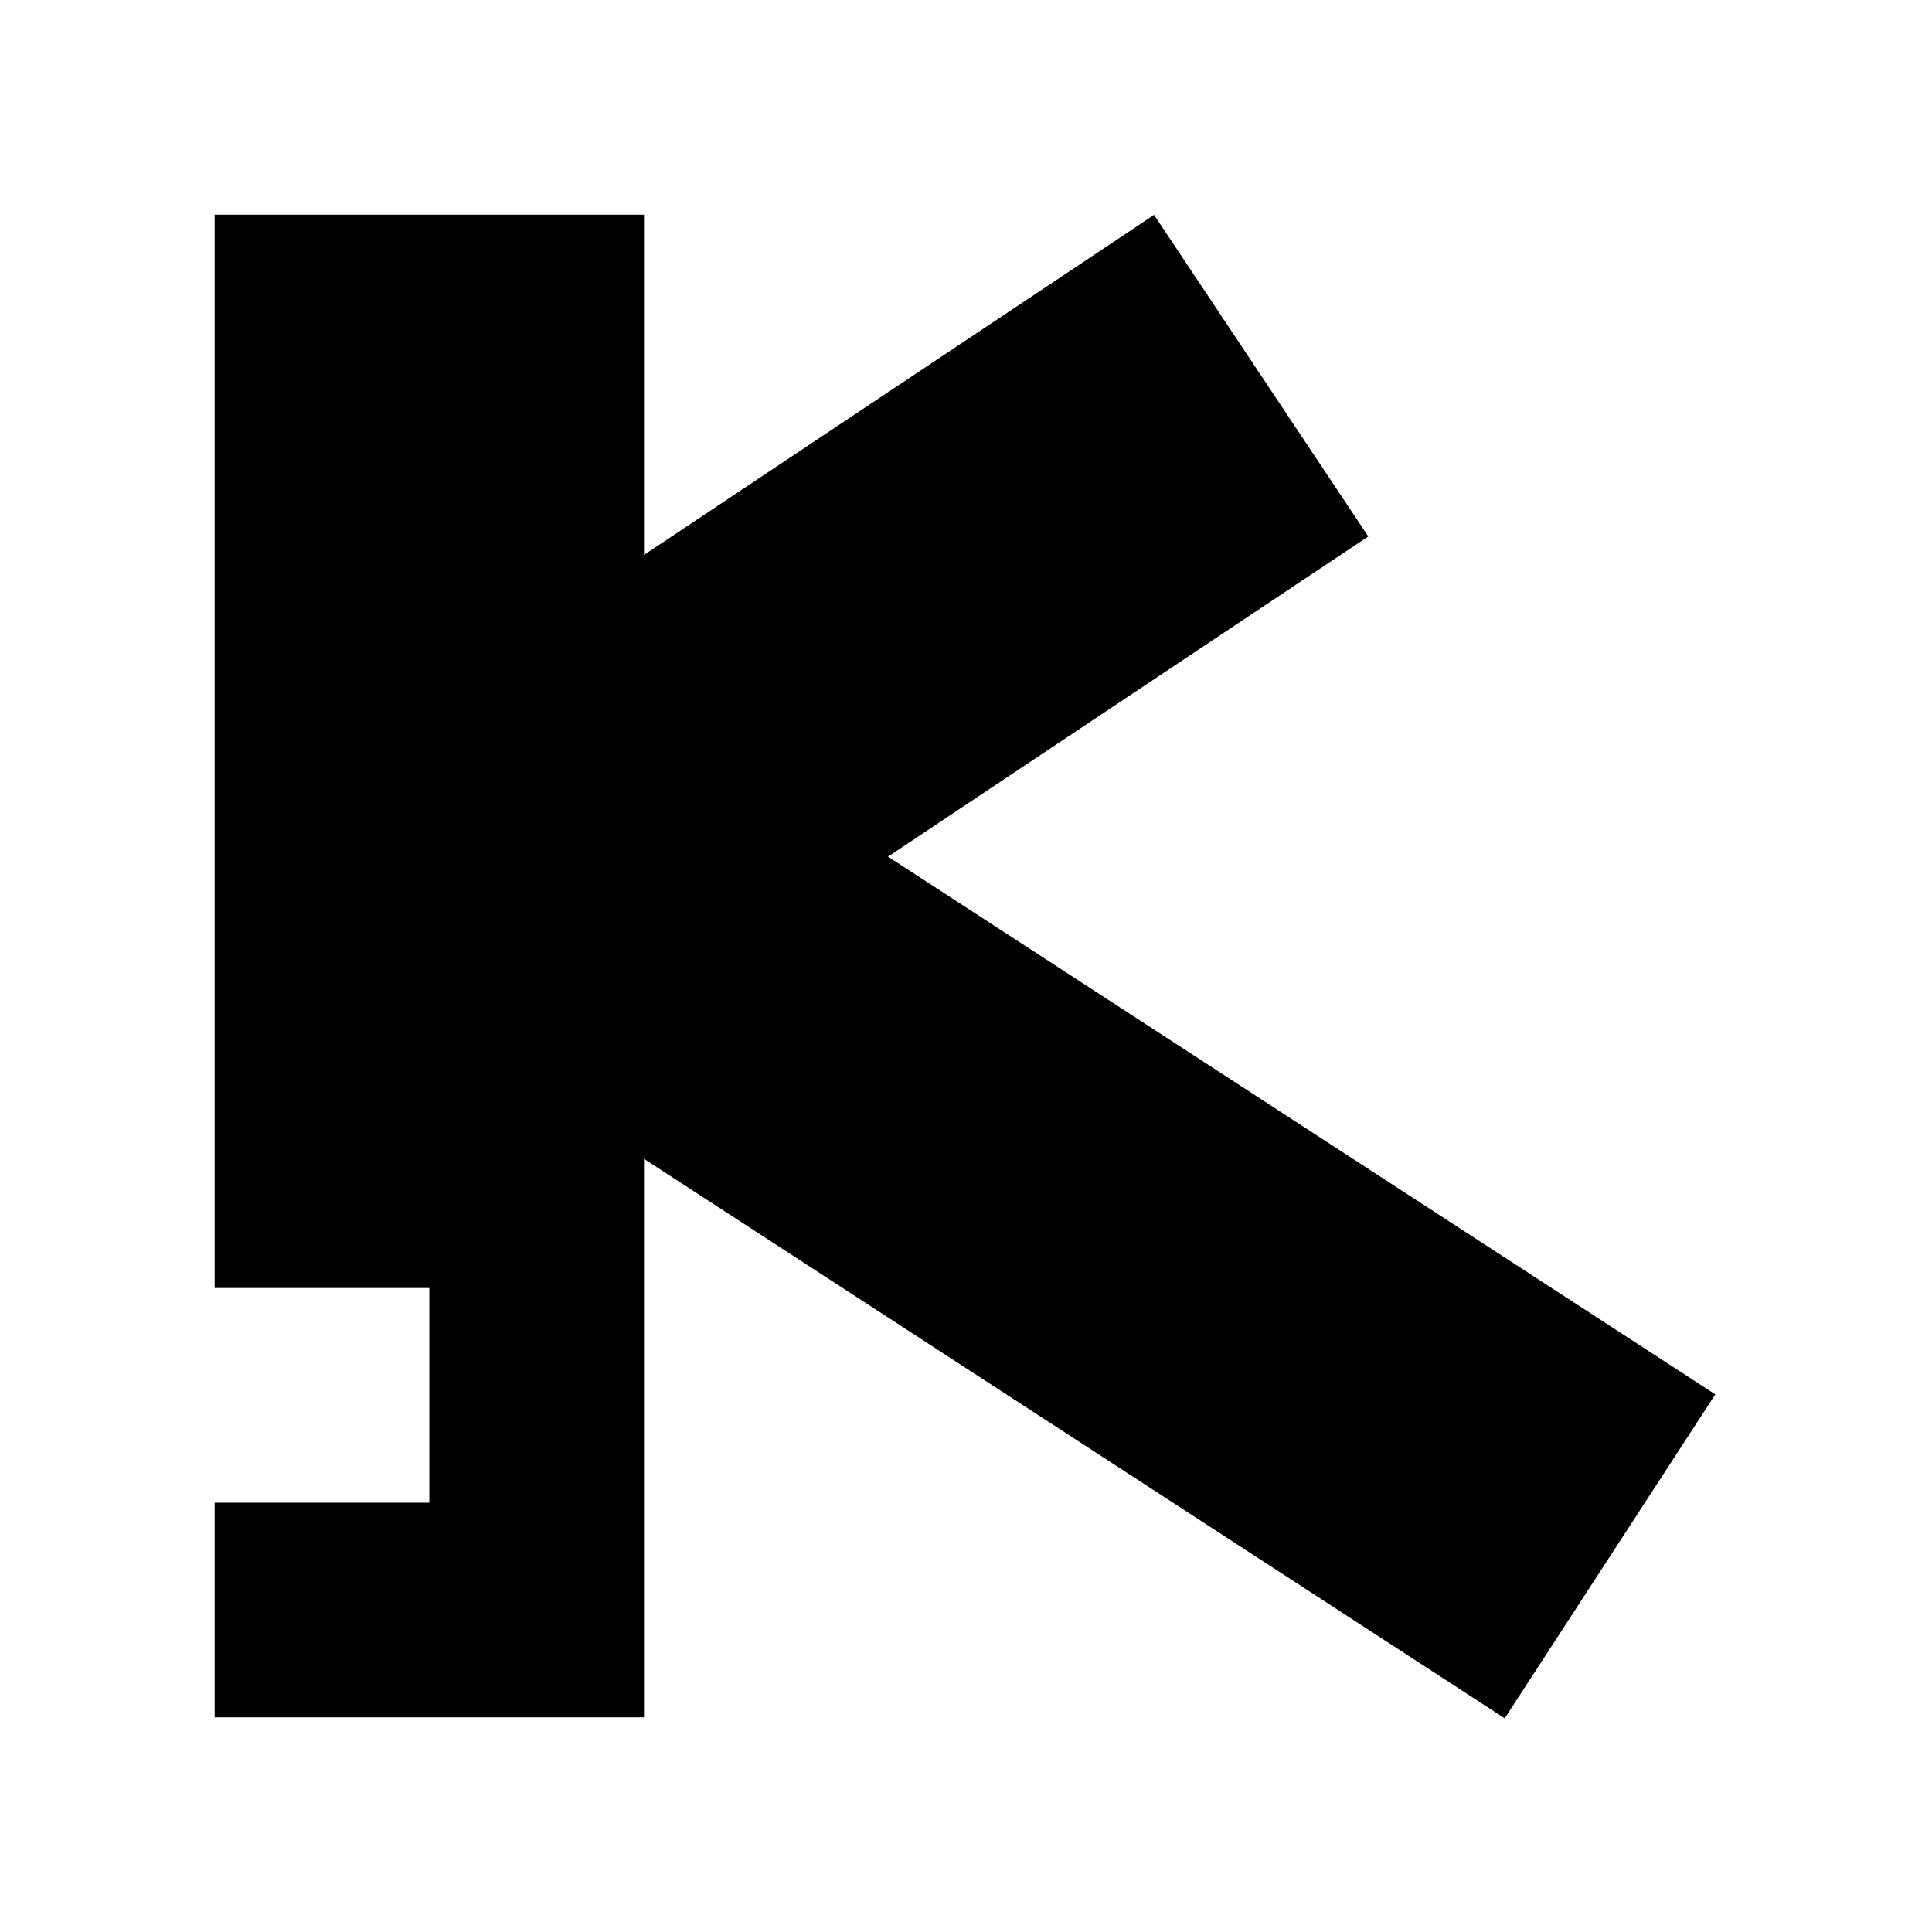
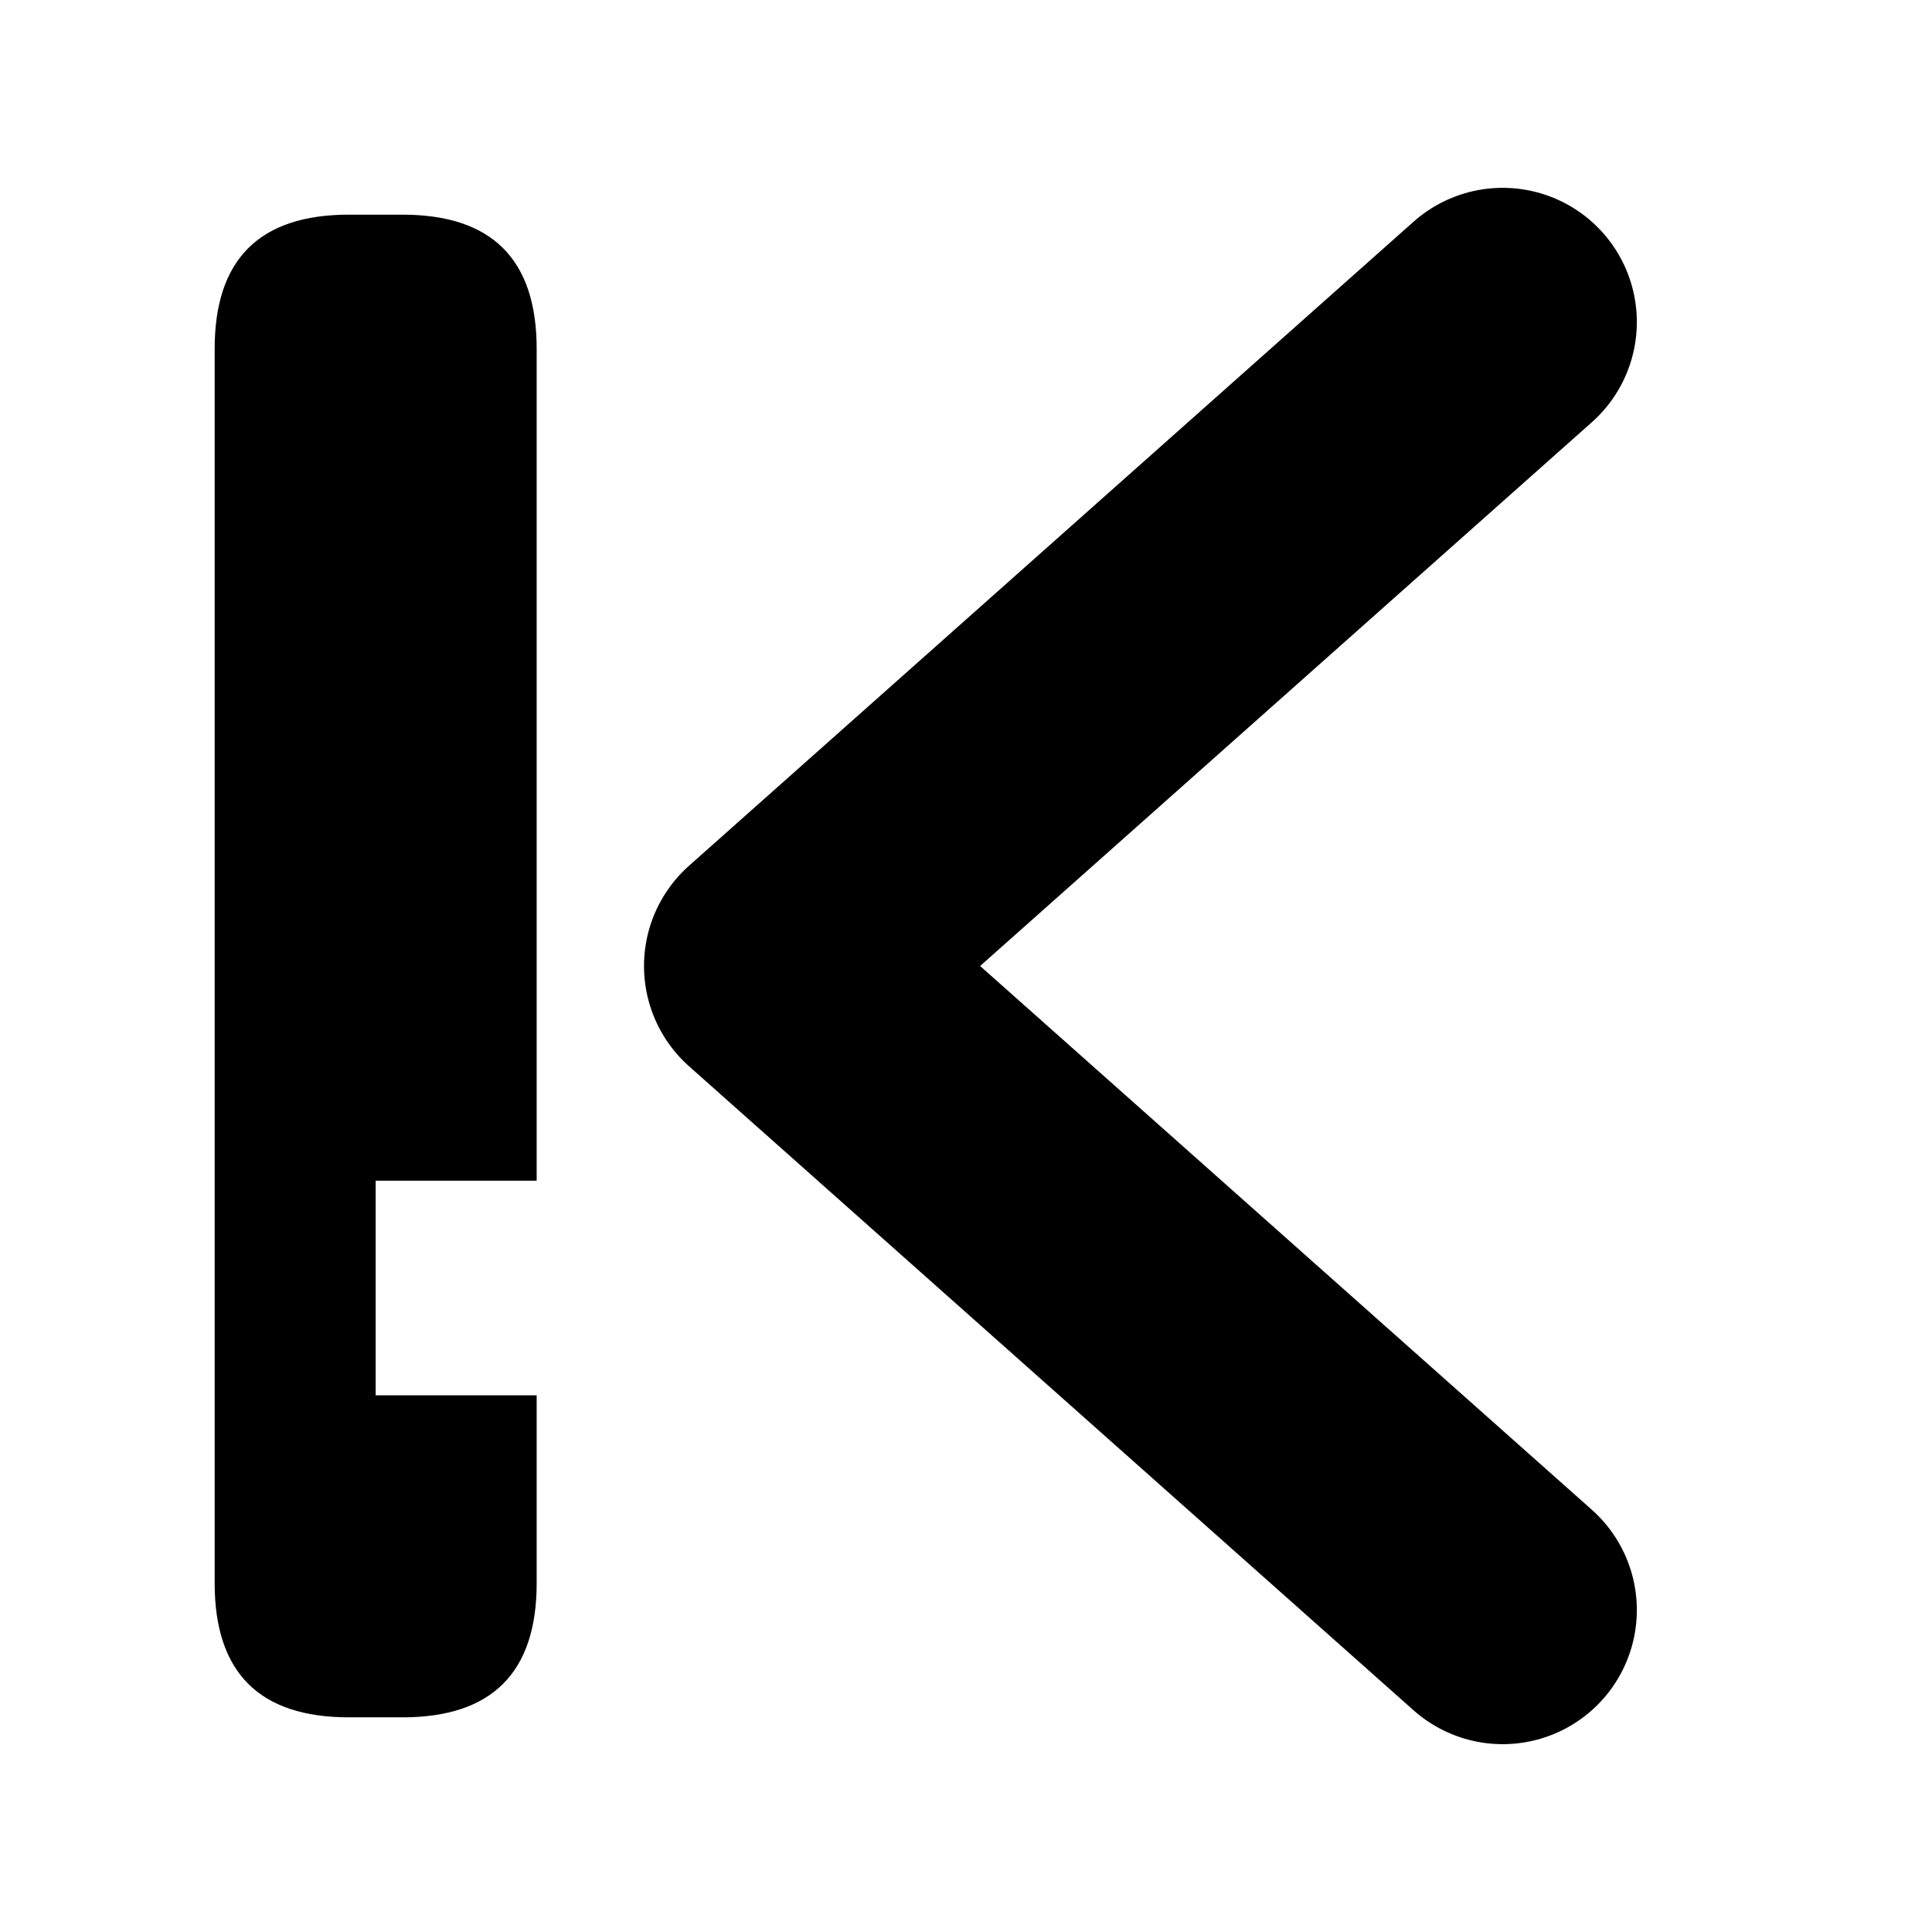
- <svg xmlns="http://www.w3.org/2000/svg" viewBox="0 0 18 18" role="img" aria-label="Kosse">
-   <g transform="translate(1 1)">
-     <path fill="#000000" d="M1 1L5 1L5 15L1 15L1 13L3 13L3 11L1 11ZM4.998 8.498L3.002 5.502L9.752 1.002L11.748 3.998ZM3.019 8.509L4.981 5.491L14.981 11.991L13.019 15.009Z" />
+ <svg xmlns="http://www.w3.org/2000/svg" viewBox="0 0 18 18" role="img" aria-label="Kossé attention">
+   <g fill="#000000" color="#000000">
+     <path d="M3.25 2h.5Q5 2 5 3.25V11H3.5v2H5v1.75Q5 16 3.75 16h-.5Q2 16 2 14.75V3.25Q2 2 3.25 2Z" />
+     <path d="M14 3 7.25 9 14 15" fill="none" stroke="currentColor" stroke-width="2.5" stroke-linecap="round" stroke-linejoin="round" />
  </g>
</svg>
